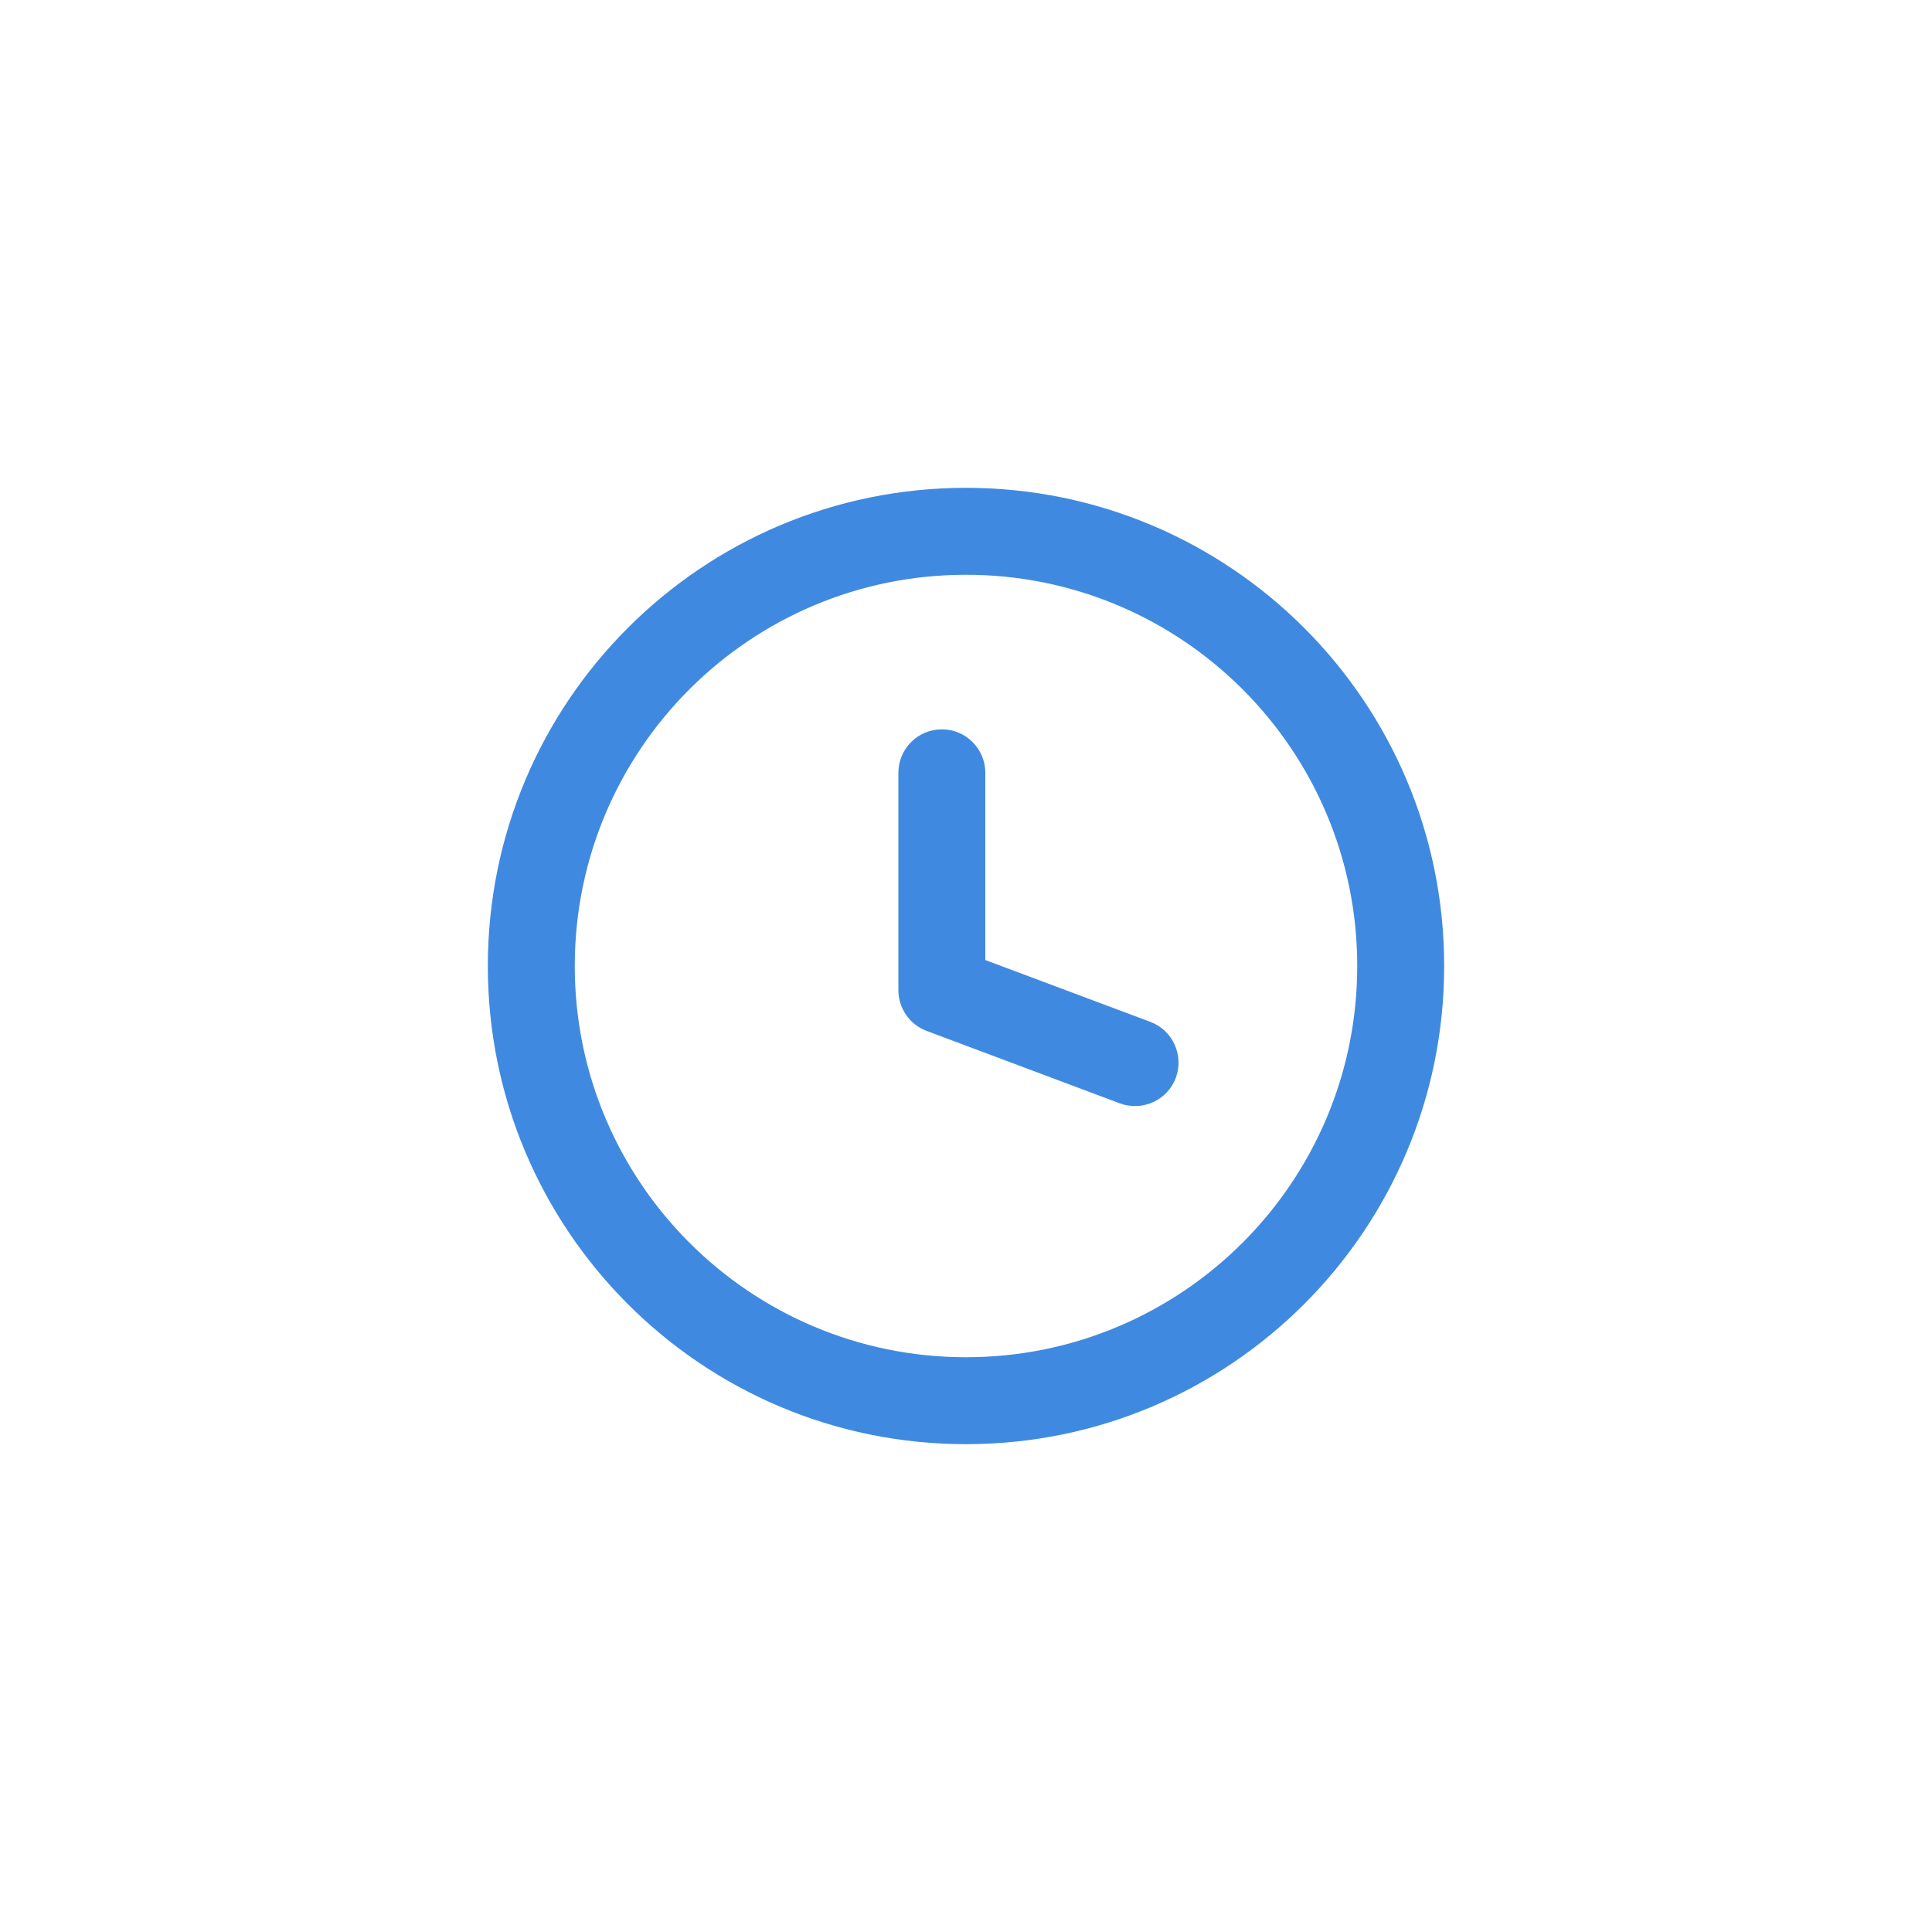
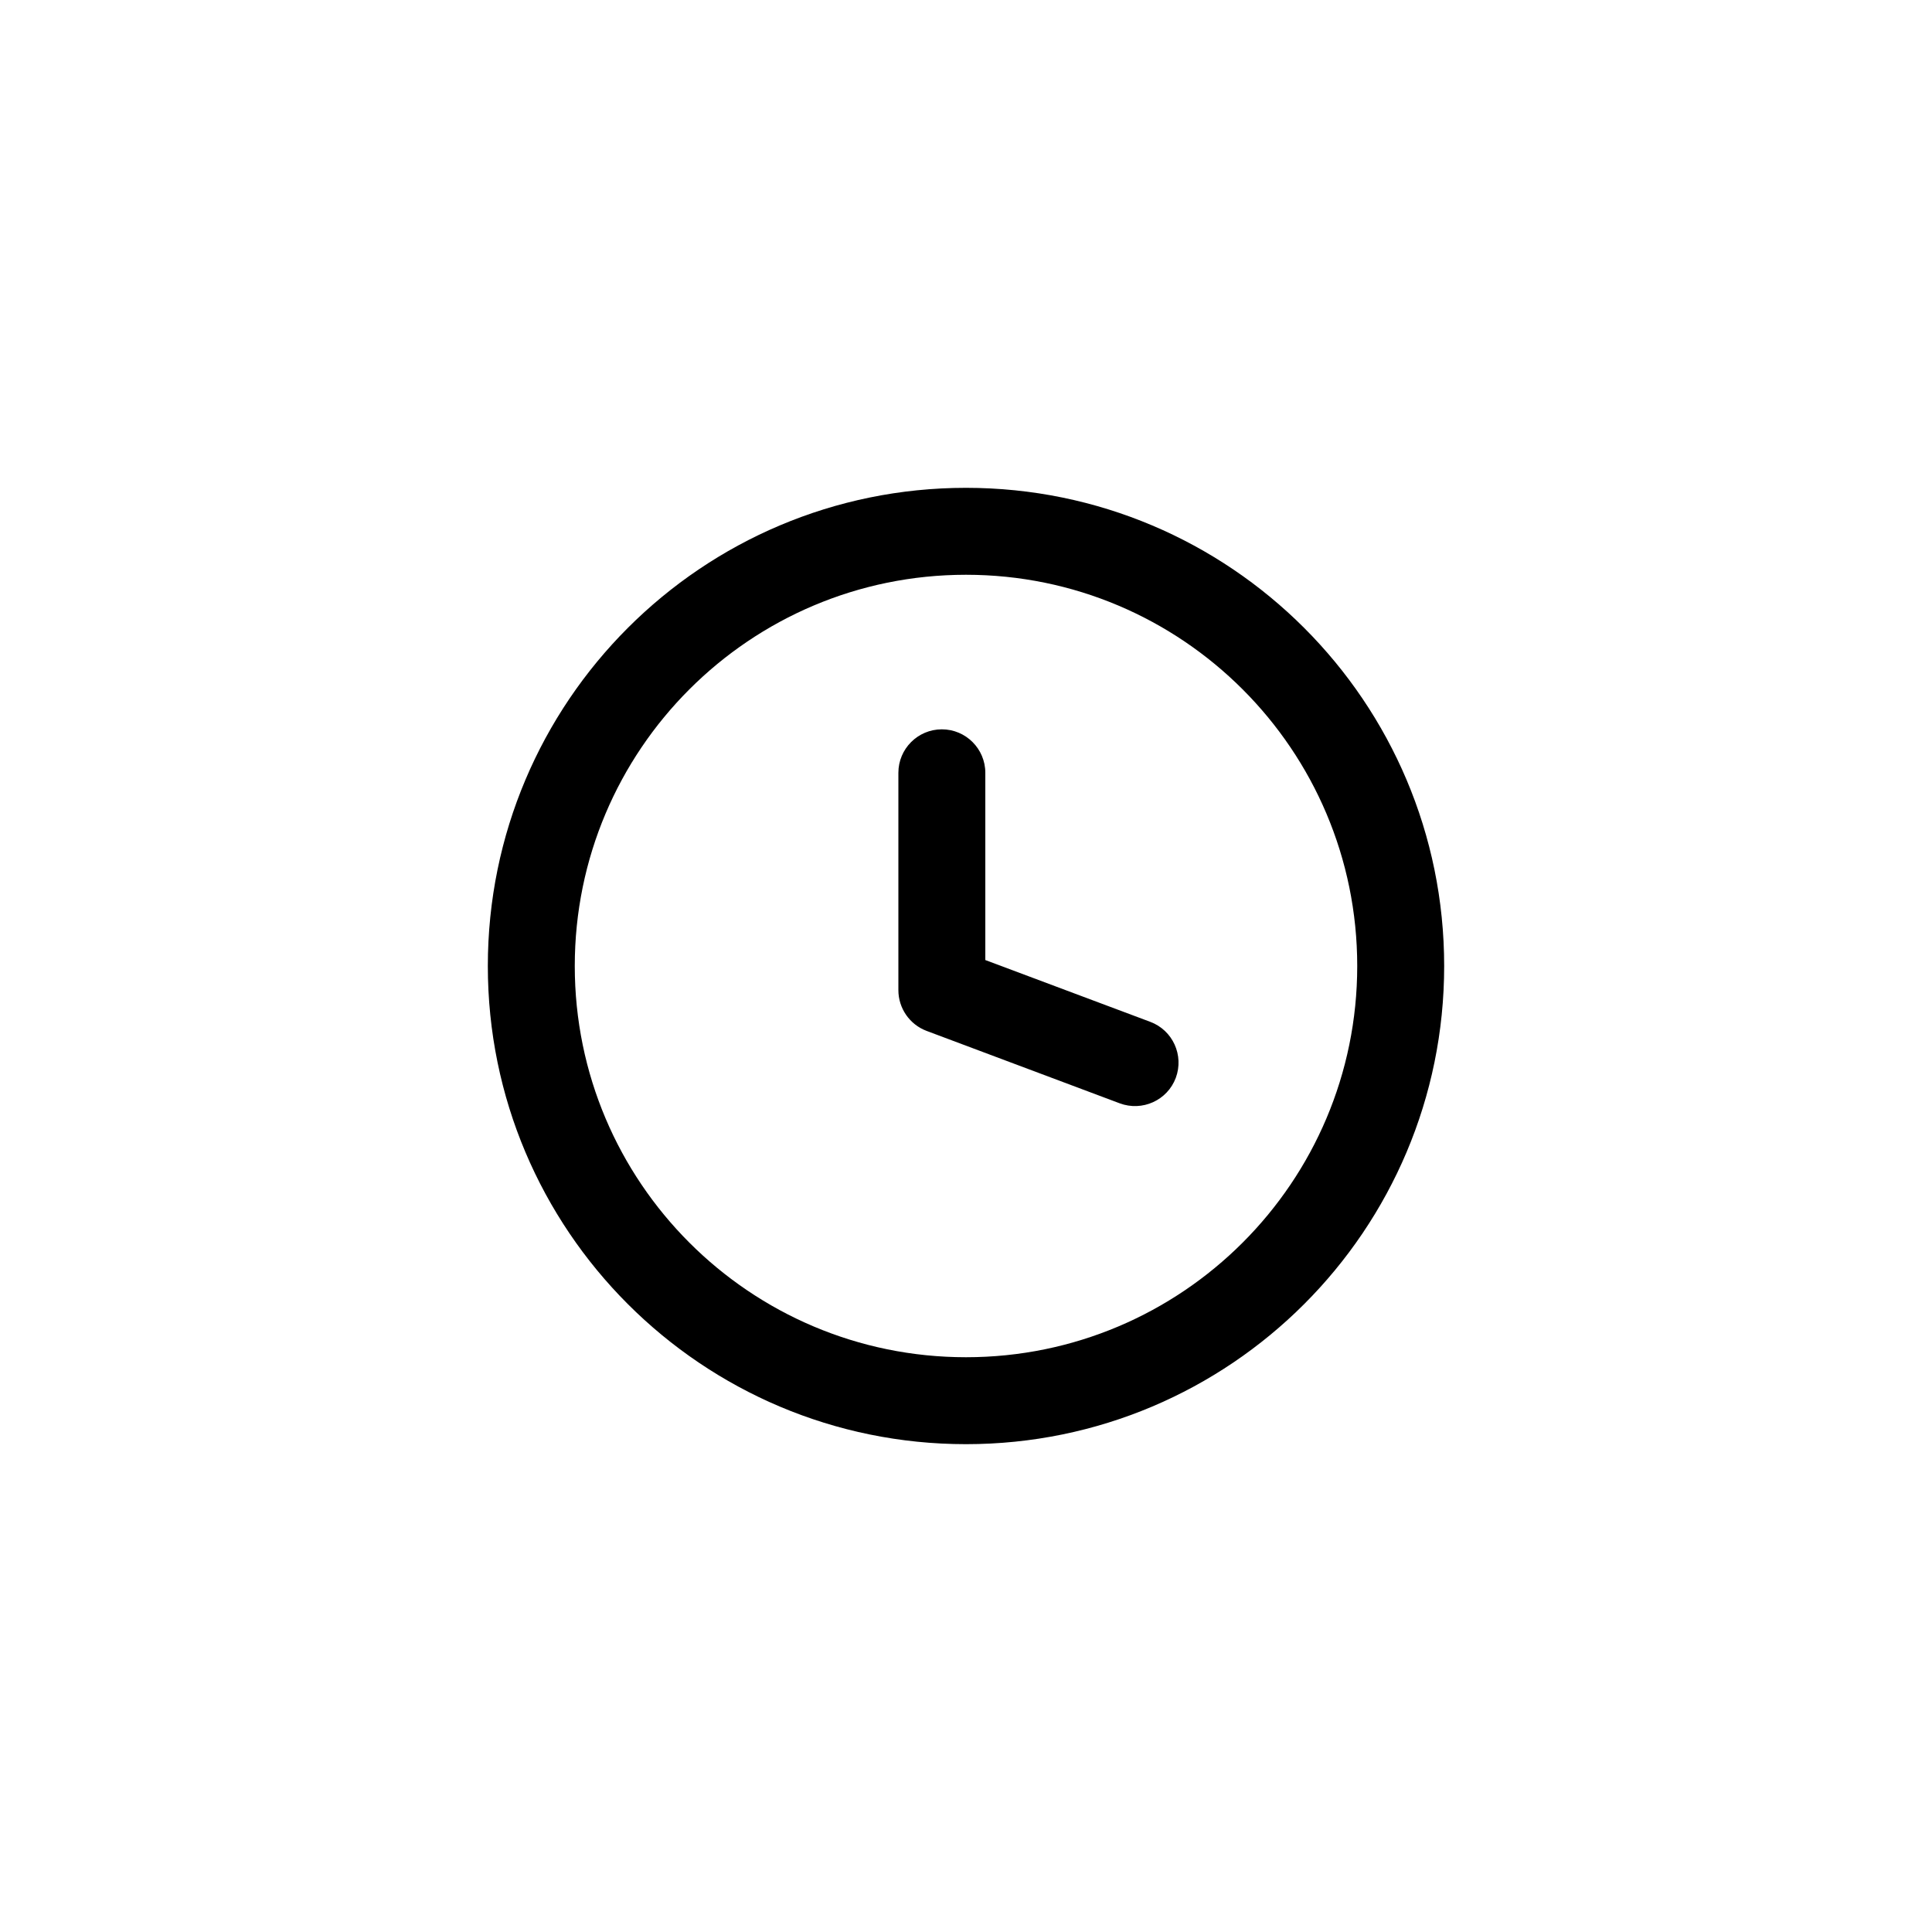
<svg xmlns="http://www.w3.org/2000/svg" width="24px" height="24px" viewBox="0 0 24 24" version="1.1">
  <g id="Icons/ic-time" stroke="none" stroke-width="1" fill="none" fill-rule="evenodd">
    <g>
      <rect id="Rectangle" x="0" y="0" width="24" height="24" />
-       <g id="clock_outline_24" transform="translate(6, 6)" fill="#3F8AE0">
+       <g id="clock_outline_24" transform="translate(6, 6)" fill="currentColor">
        <path d="M6,0.06 C9.281,0.06 11.94,2.719 11.94,6 C11.94,9.281 9.281,11.94 6,11.94 C2.719,11.94 0.06,9.281 0.06,6 C0.06,2.719 2.719,0.06 6,0.06 Z M6,1.14 C3.316,1.14 1.14,3.316 1.14,6 C1.14,8.684 3.316,10.86 6,10.86 C8.684,10.86 10.86,8.684 10.86,6 C10.86,3.316 8.684,1.14 6,1.14 Z M5.7,3.06 C5.998,3.06 6.24,3.302 6.24,3.6 L6.24,3.6 L6.24,5.926 L8.29,6.694 C8.569,6.799 8.71,7.11 8.606,7.39 C8.501,7.669 8.19,7.81 7.91,7.706 L7.91,7.706 L5.51,6.806 C5.3,6.727 5.16,6.525 5.16,6.3 L5.16,6.3 L5.16,3.6 C5.16,3.302 5.402,3.06 5.7,3.06 Z" id="Combined-Shape" />
      </g>
    </g>
  </g>
</svg>
